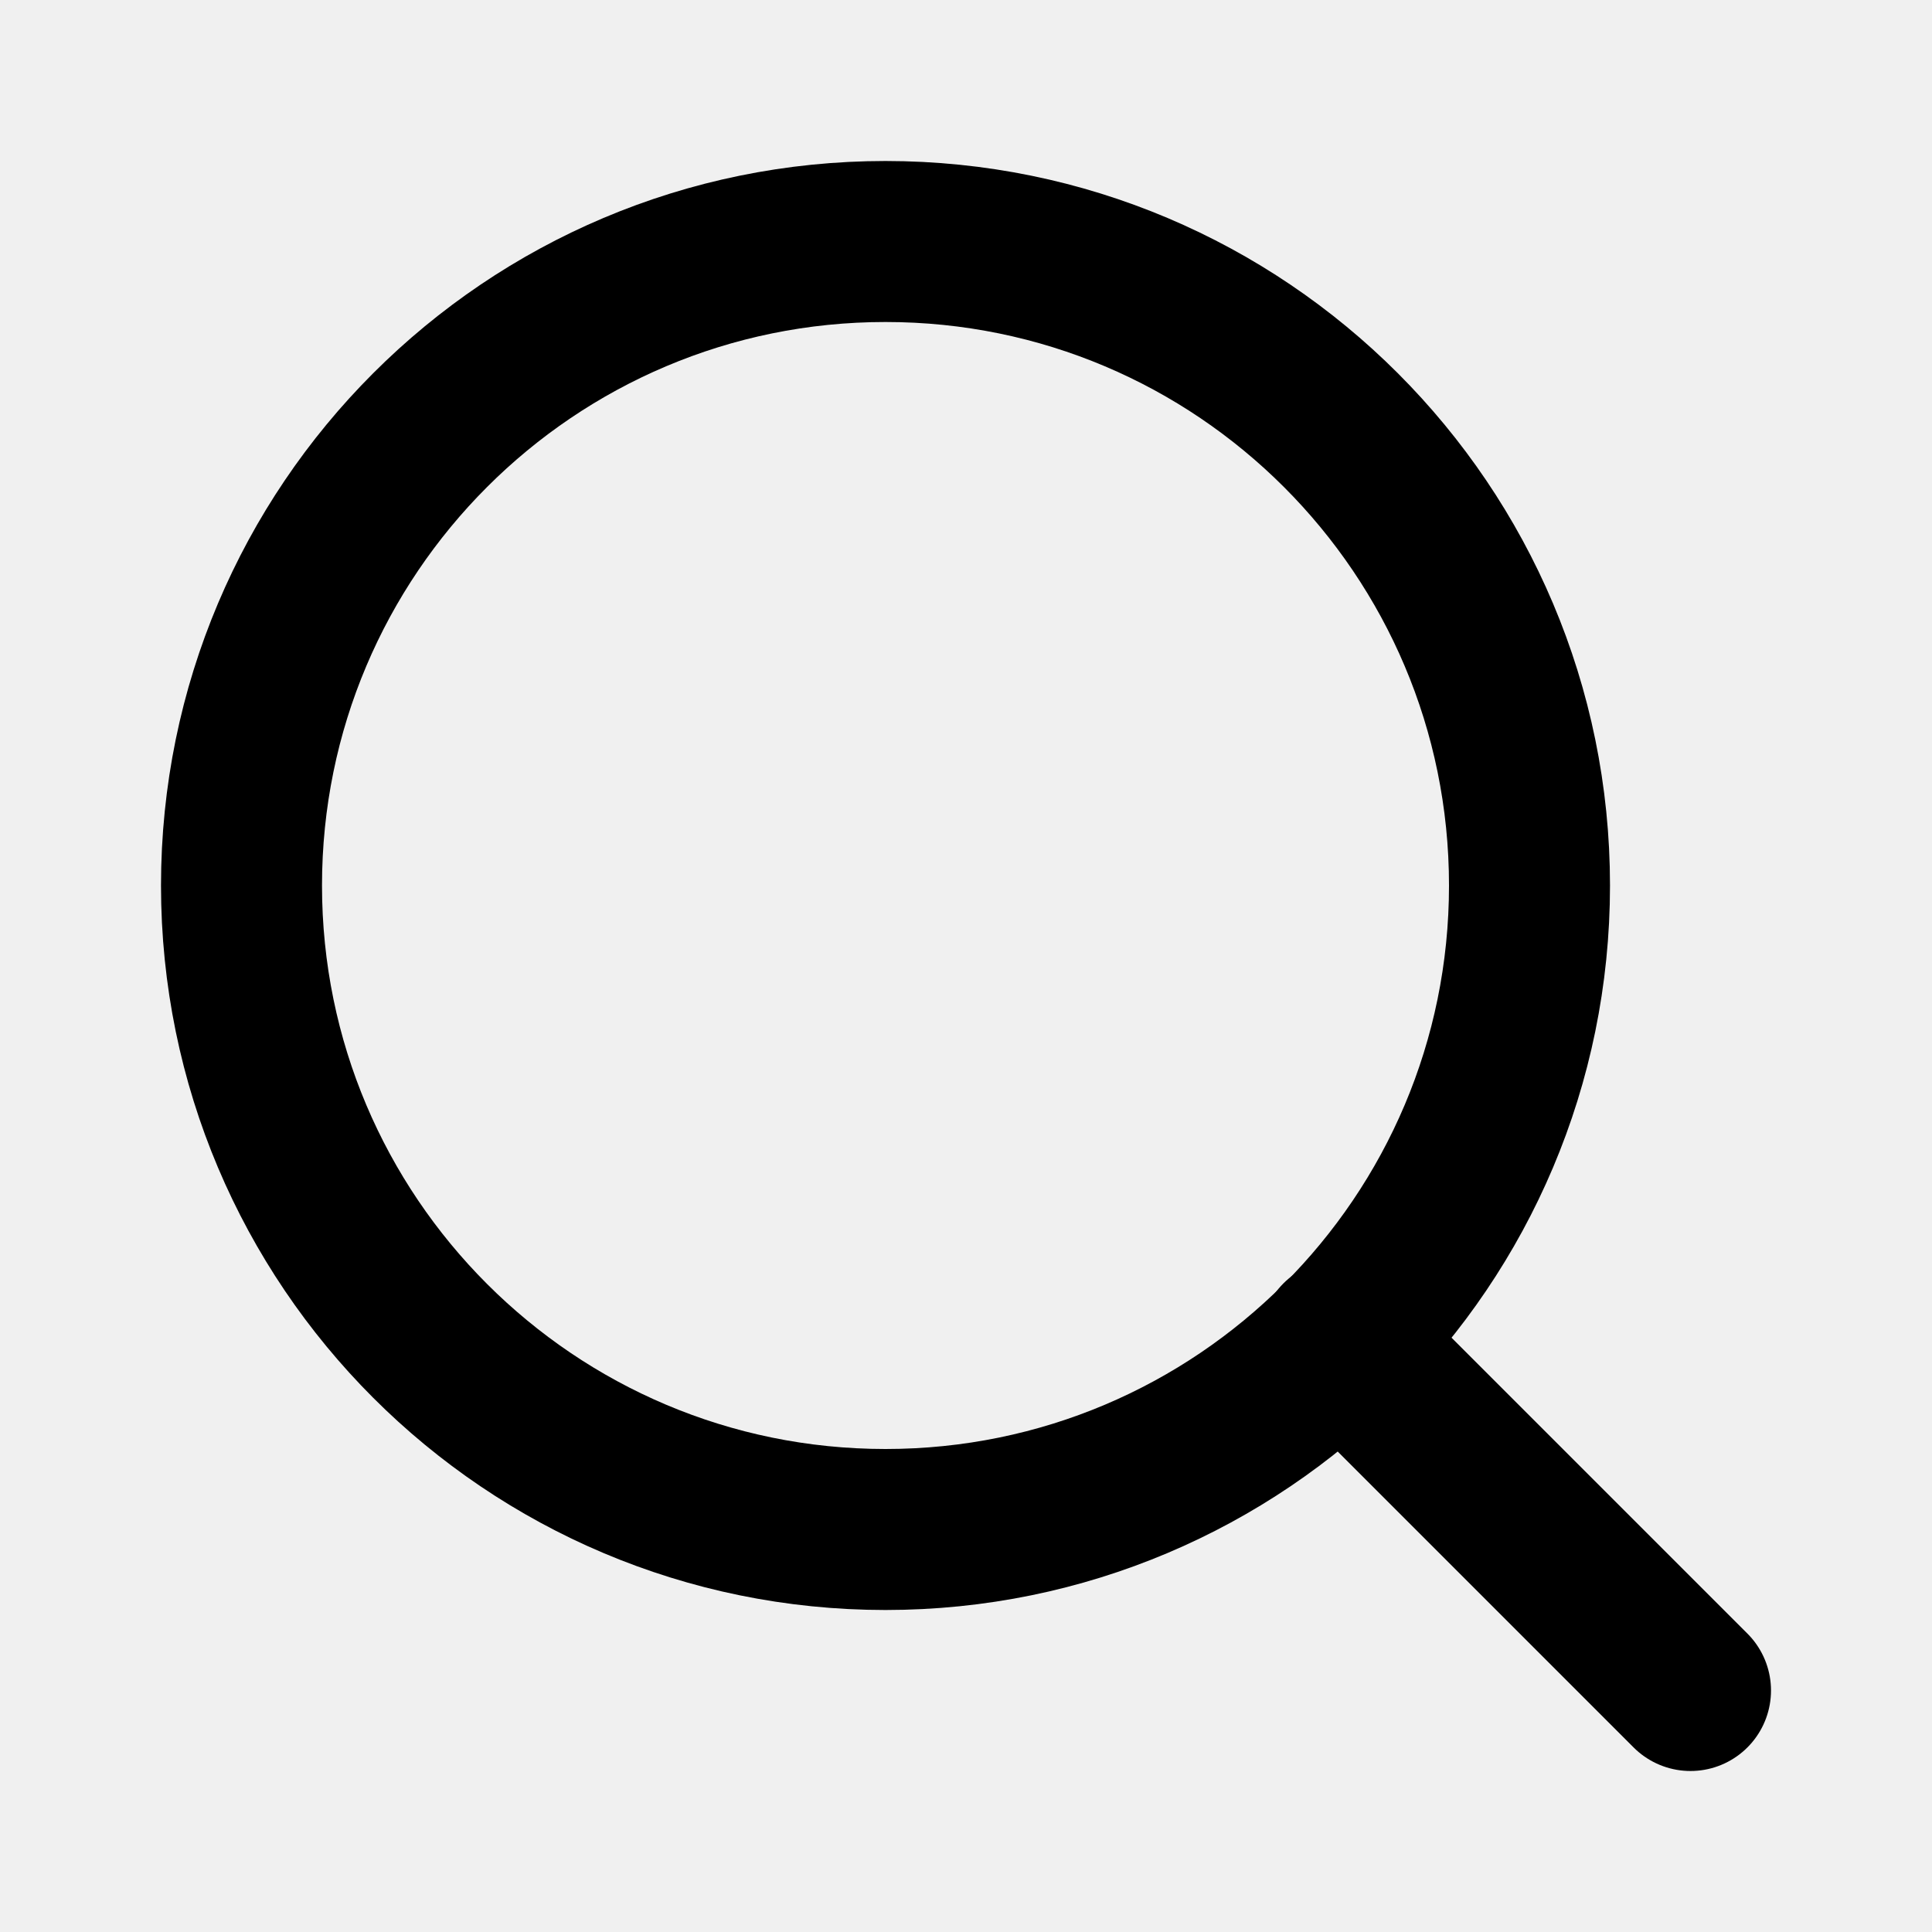
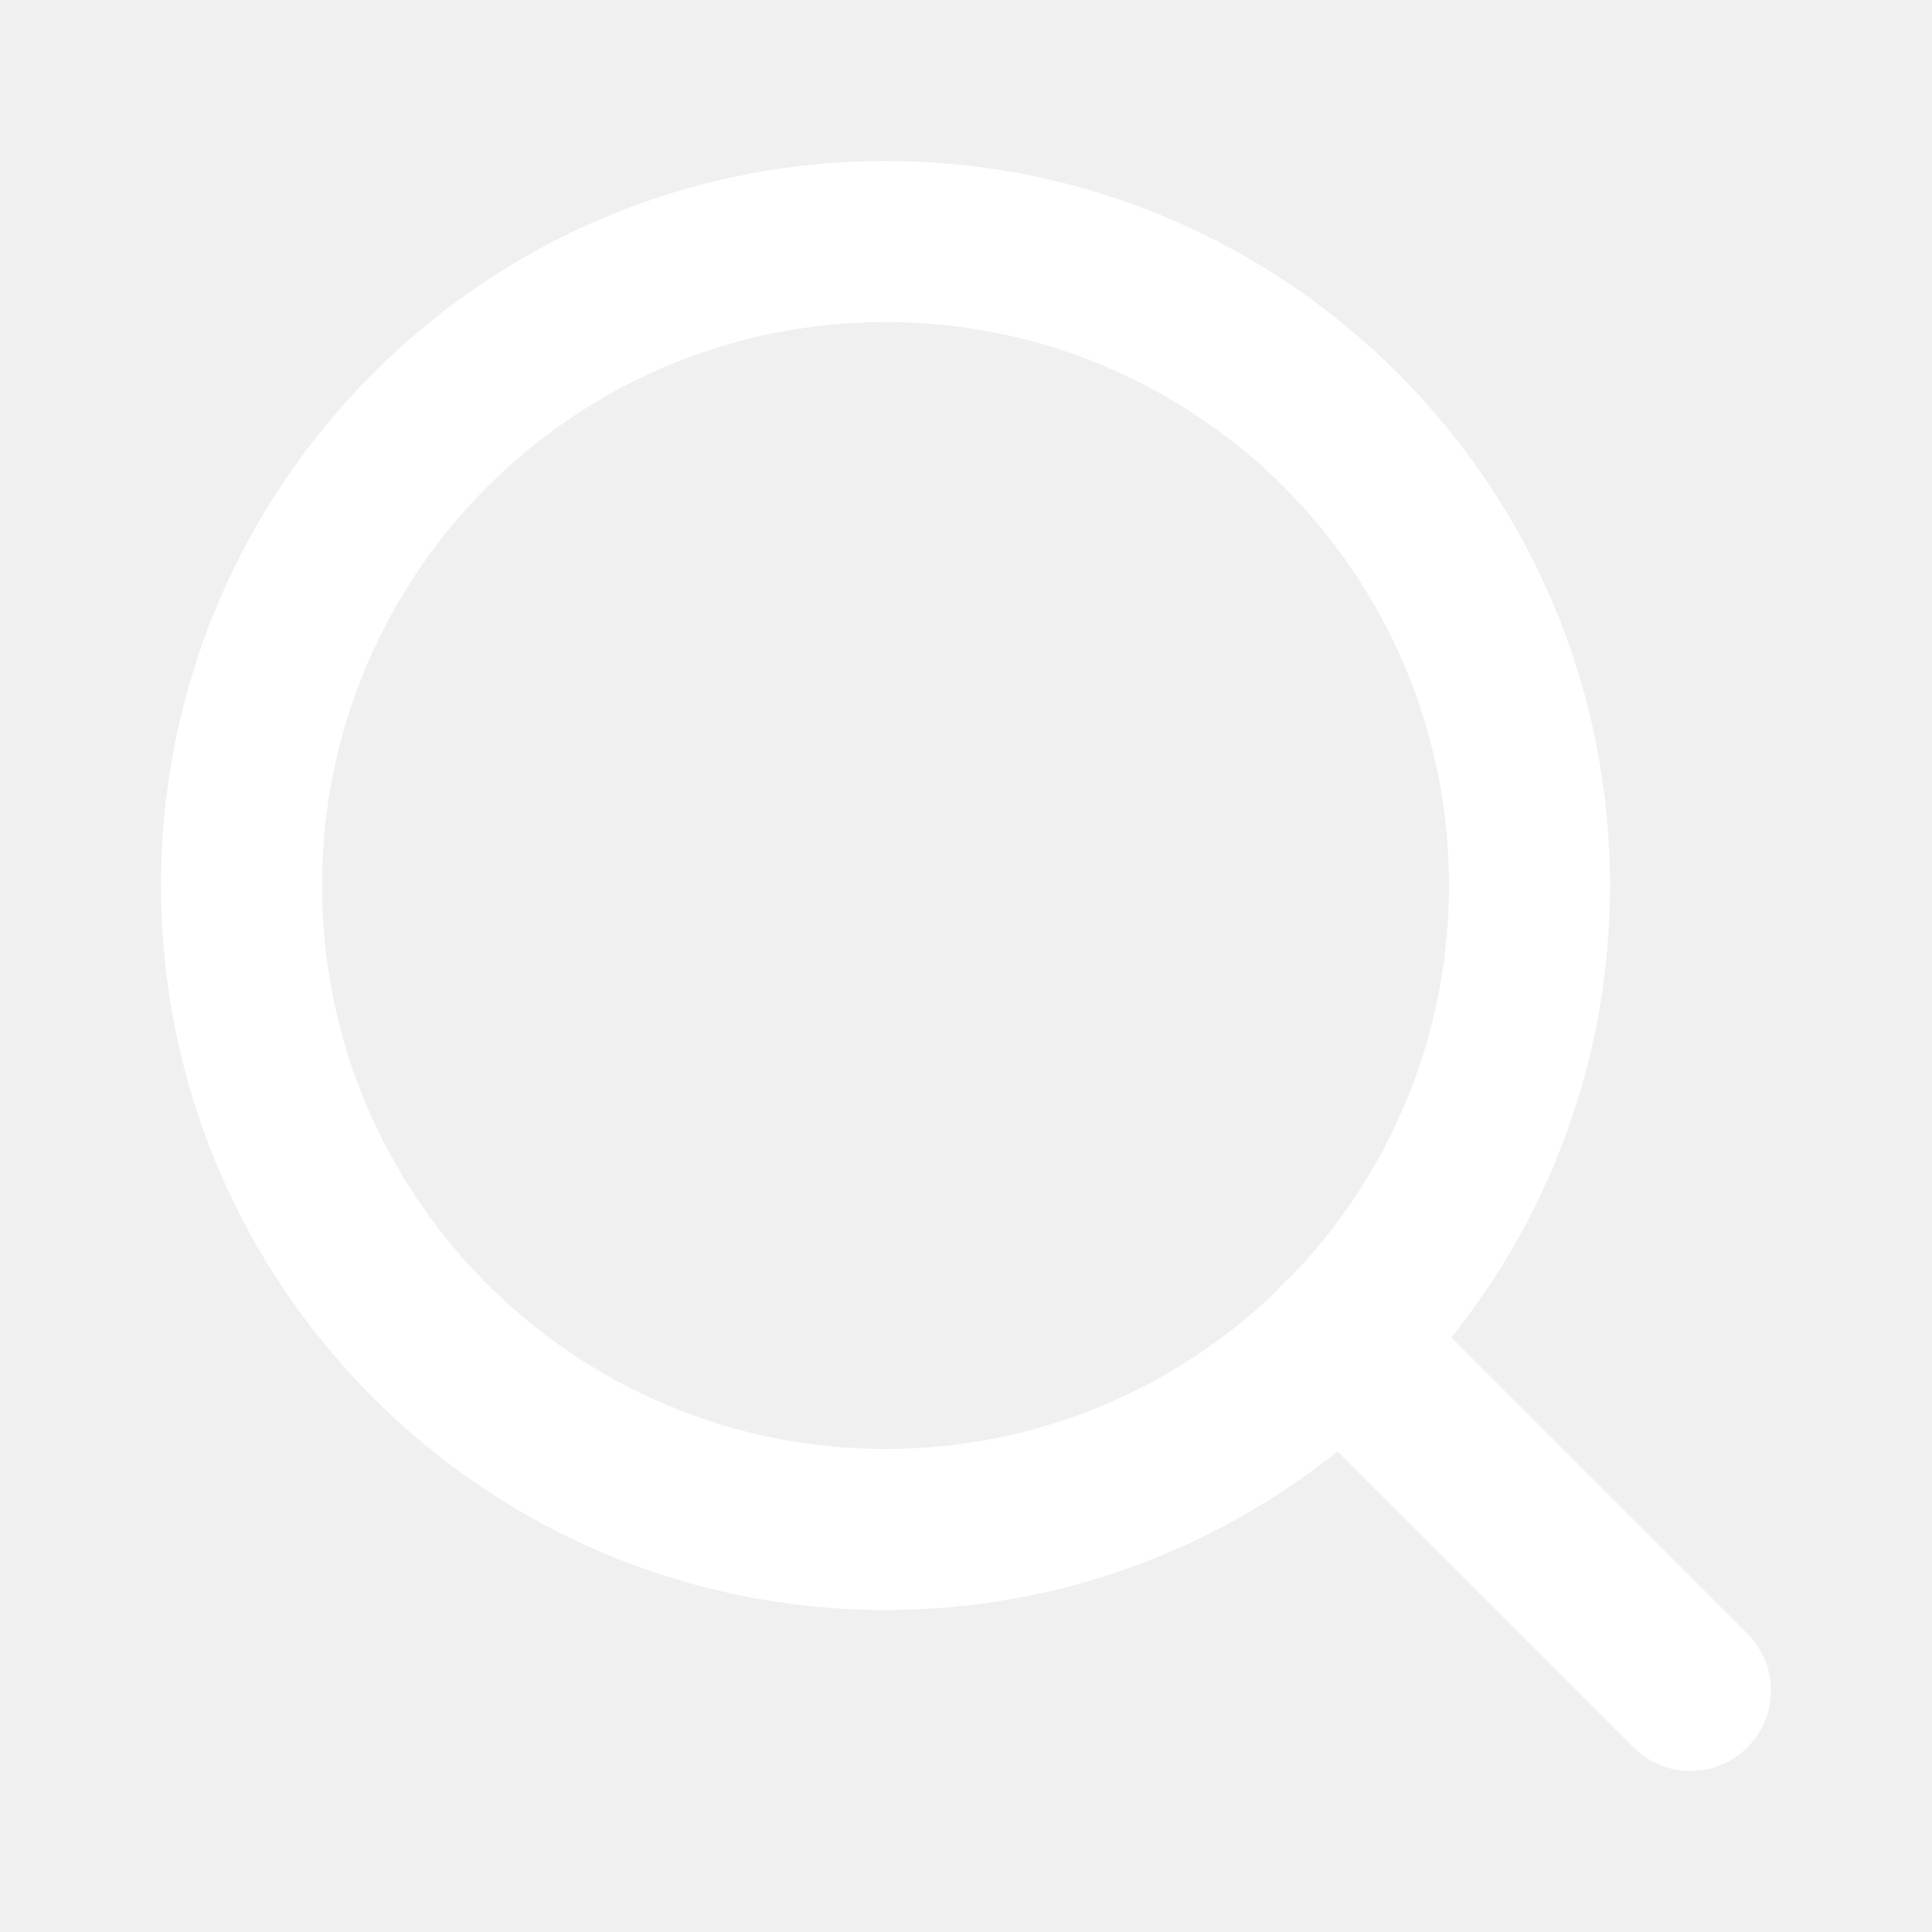
- <svg xmlns="http://www.w3.org/2000/svg" width="24" height="24" viewBox="0 0 24 24" fill="none" stroke="currentColor" stroke-width="2" stroke-linecap="round" stroke-linejoin="round" class="feather feather-search">
-   <circle cx="11" cy="11" r="8" />
-   <line x1="21" y1="21" x2="16.65" y2="16.65" />
+ <svg xmlns="http://www.w3.org/2000/svg" width="24" height="24" viewBox="0 0 24 24" fill="none">
+   <path d="M11 2C15.971 2 20 6.029 20 11C20 13.125 19.261 15.076 18.029 16.616L21.706 20.293C22.097 20.683 22.097 21.317 21.706 21.707C21.316 22.097 20.682 22.097 20.292 21.707L16.615 18.03C15.076 19.262 13.125 20 11 20C6.029 20 2 15.971 2 11C2 6.029 6.029 2 11 2ZM11 4C7.134 4 4 7.134 4 11C4 14.866 7.134 18 11 18C12.89 18 14.604 17.25 15.863 16.032C15.887 16.001 15.914 15.972 15.942 15.943C15.971 15.915 16.001 15.888 16.032 15.863C17.25 14.604 18 12.89 18 11C18 7.134 14.866 4 11 4Z" fill="white" />
</svg>
